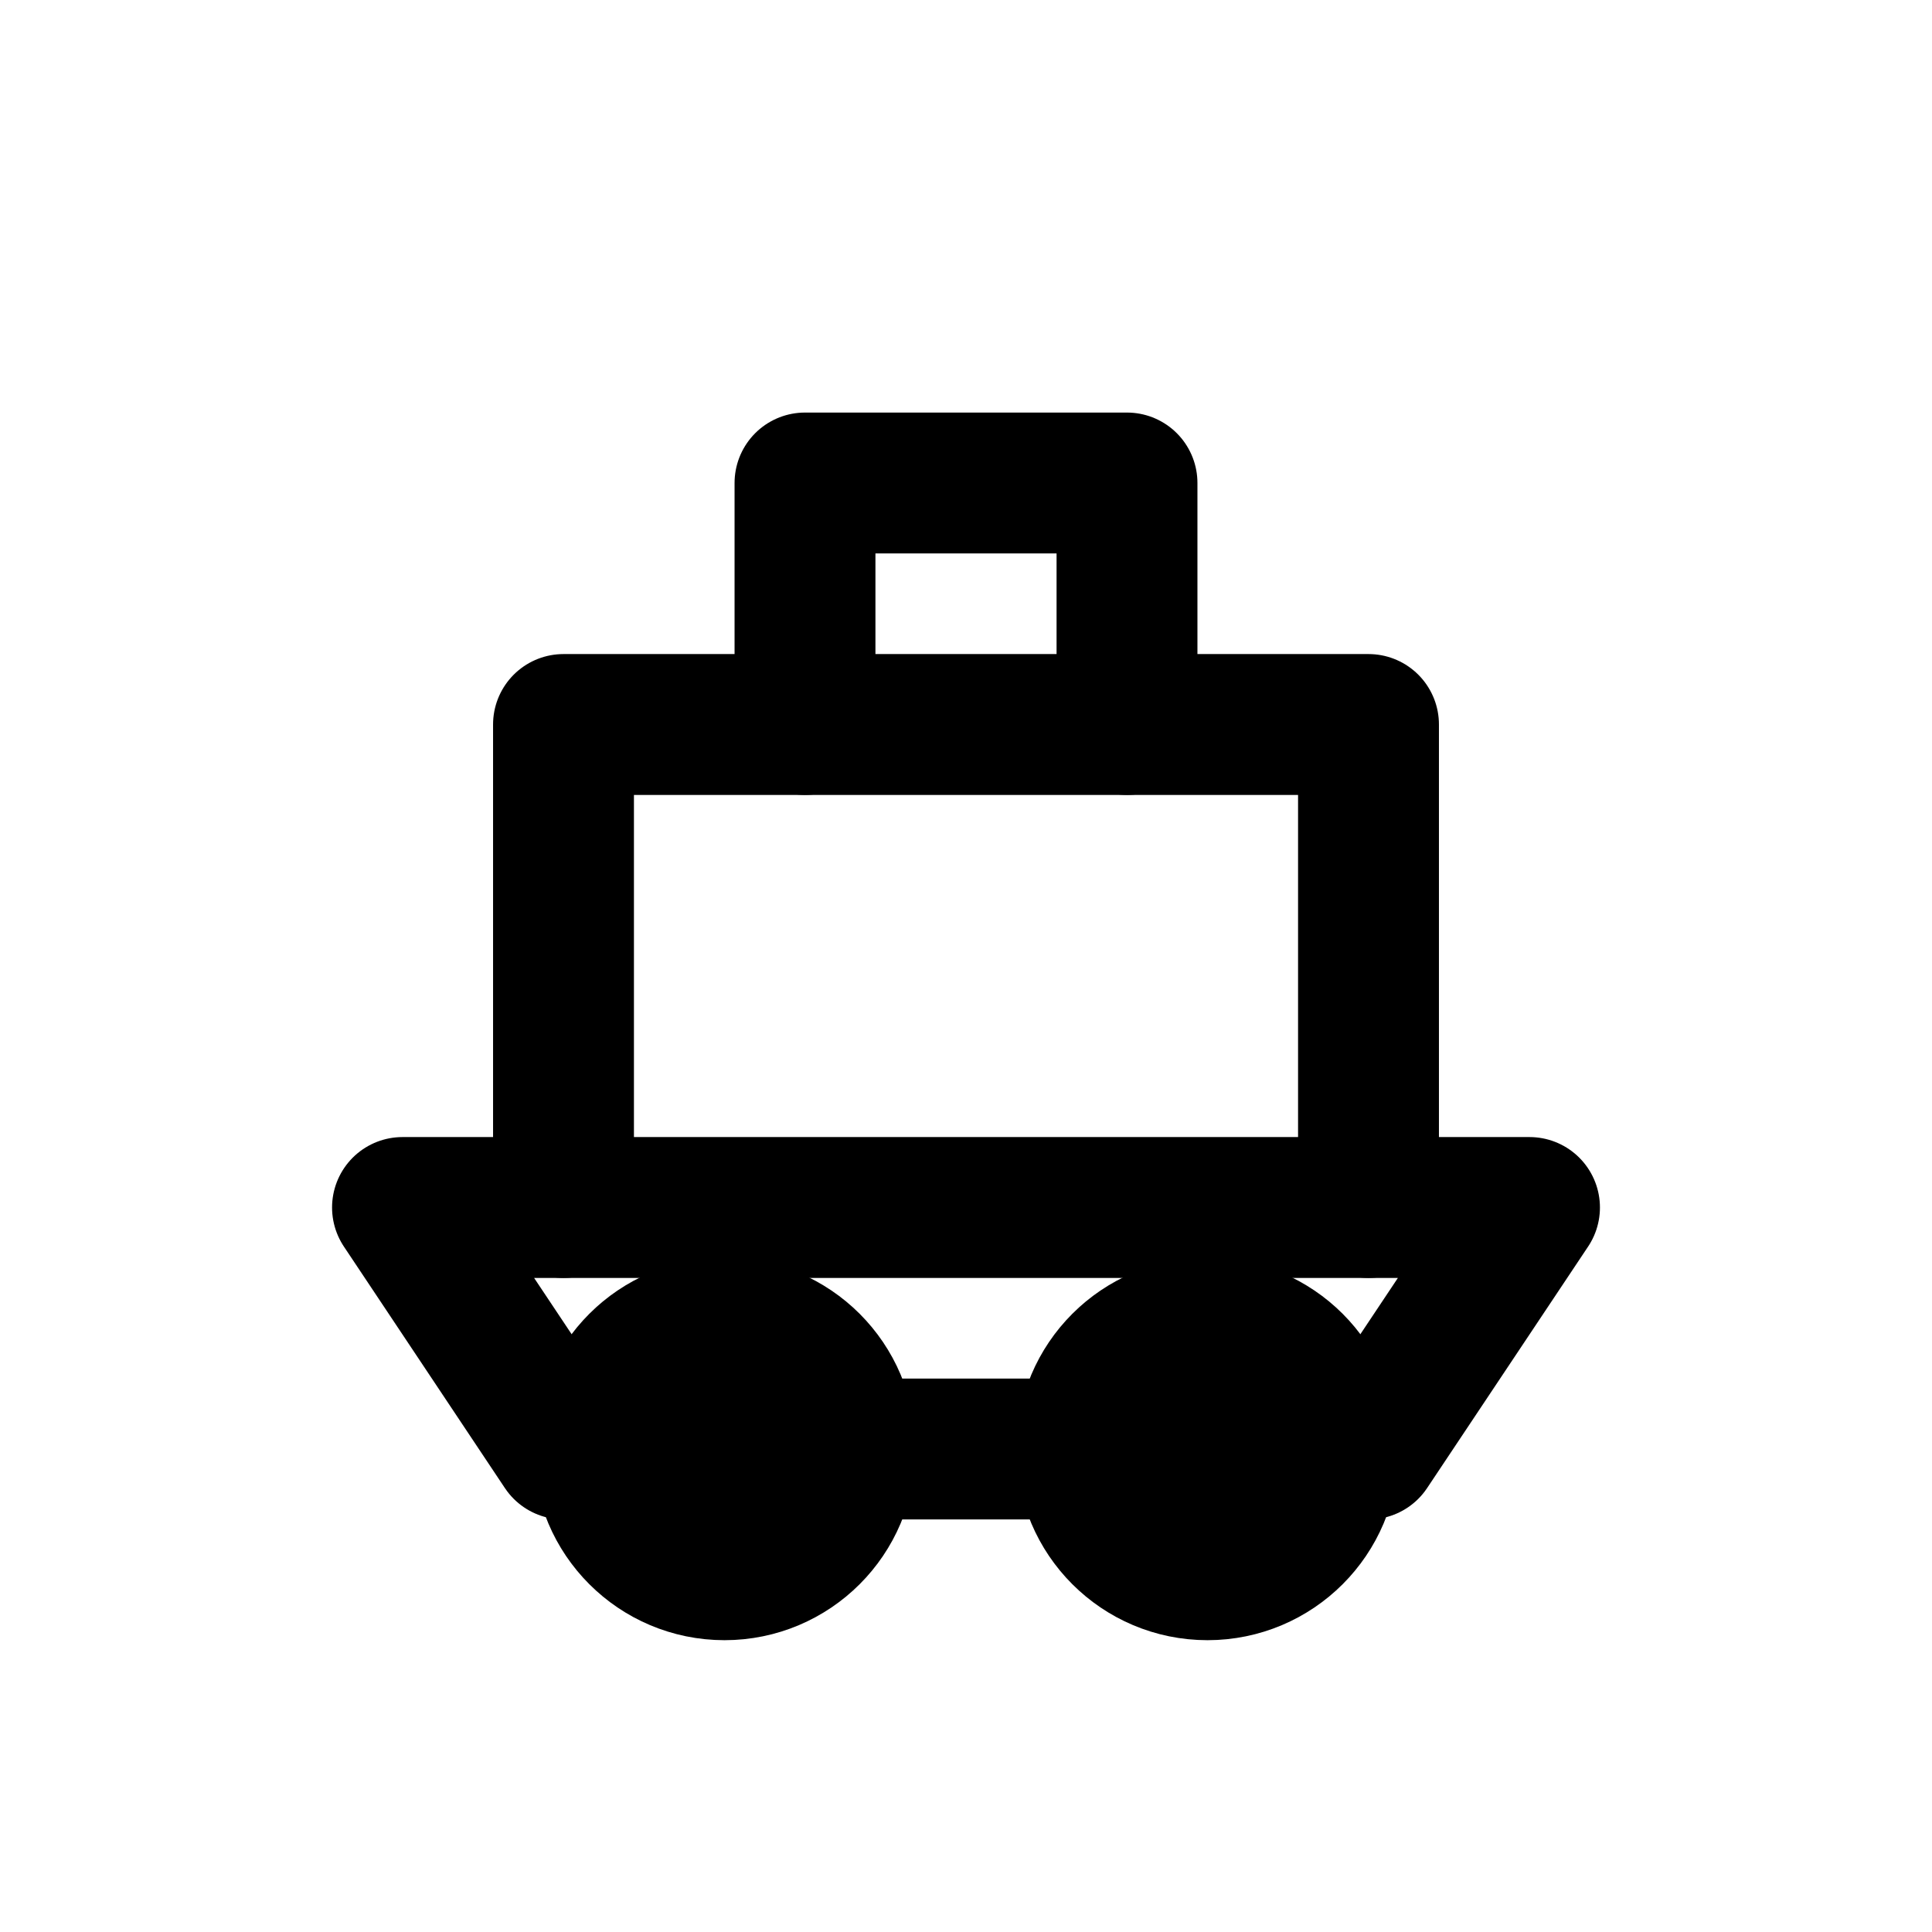
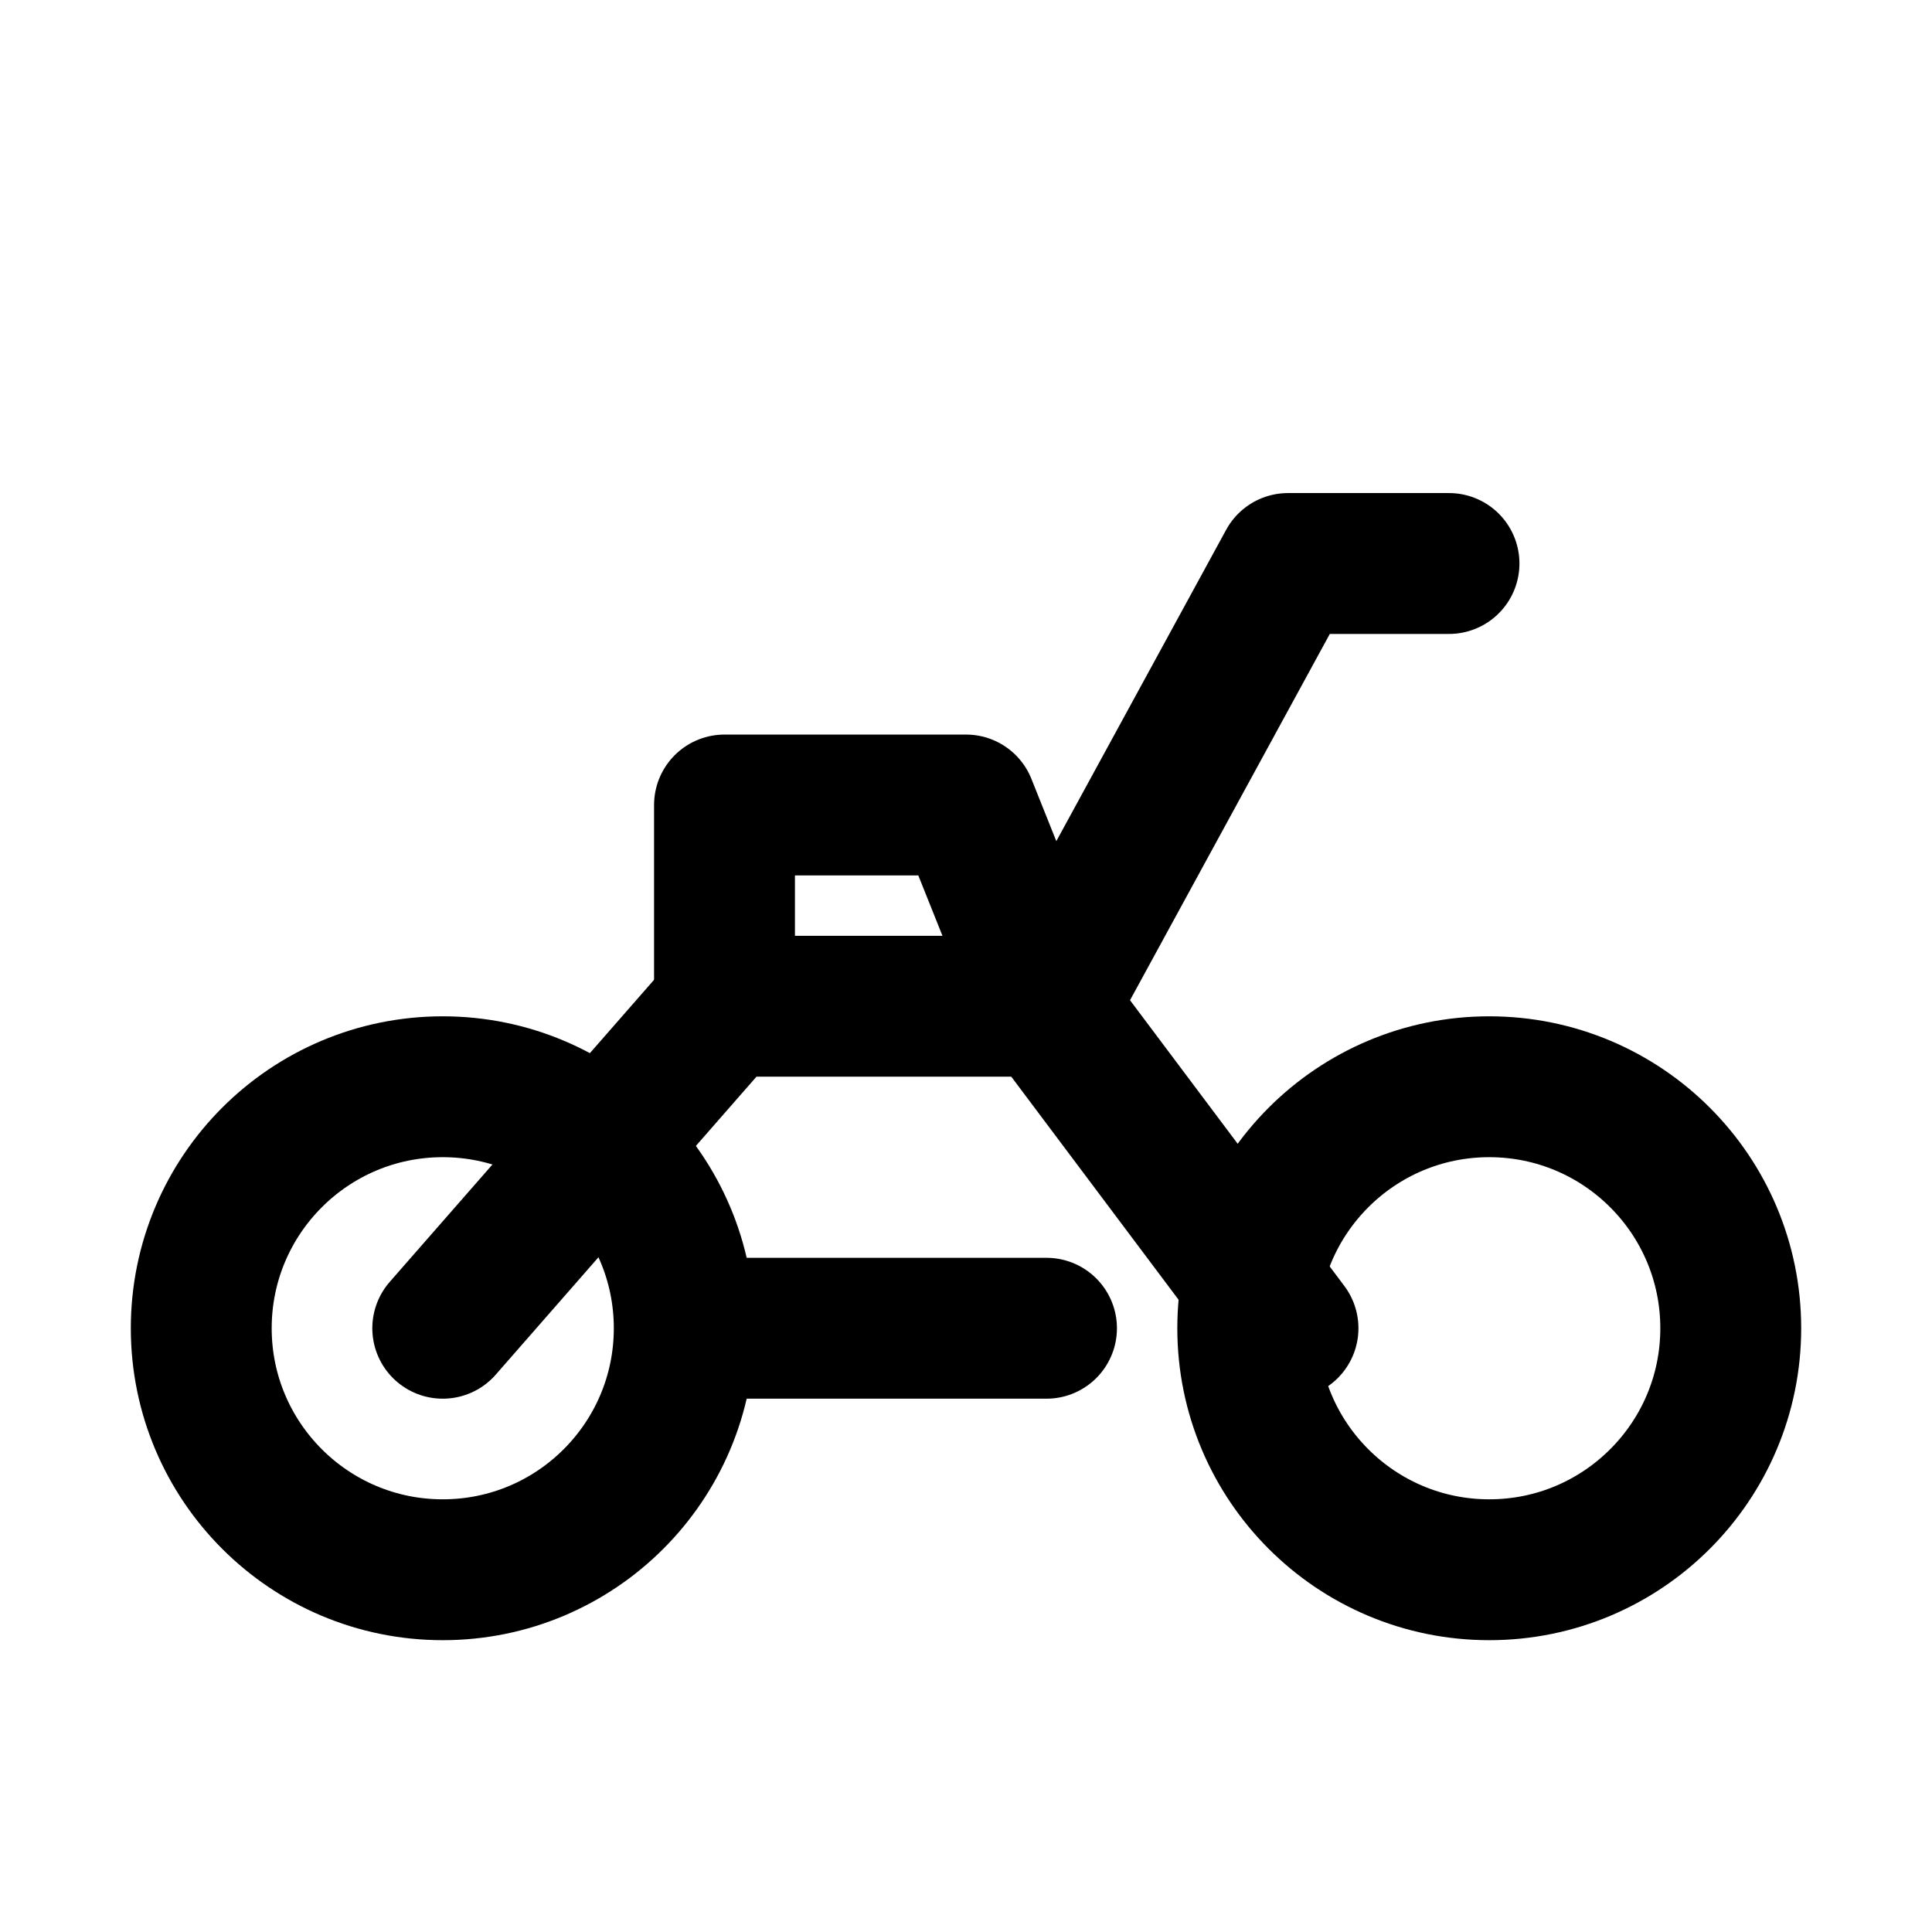
<svg xmlns="http://www.w3.org/2000/svg" width="24" height="24" viewBox="0 0 24 24" fill="none" stroke="currentColor" stroke-width="1.75" stroke-linecap="round" stroke-linejoin="round">
-   <path d="M5 15h14l-2 3H7l-2-3z" />
-   <path d="M7 15V9h10v6" />
-   <path d="M10 9V6h4v3" />
-   <circle cx="9" cy="18" r="1.5" />
-   <circle cx="15" cy="18" r="1.5" />
+   <circle cx="5.5" cy="16.5" r="3" />
+   <circle cx="18.5" cy="16.5" r="3" />
+   <path d="M5.5 16.5l3.5-4h4l3 4" />
+   <path d="M13 12.5l3-5.5h2" />
+   <path d="M9 12.5V10h3l1 2.5" />
+   <path d="M9 16.5h4" />
</svg>
